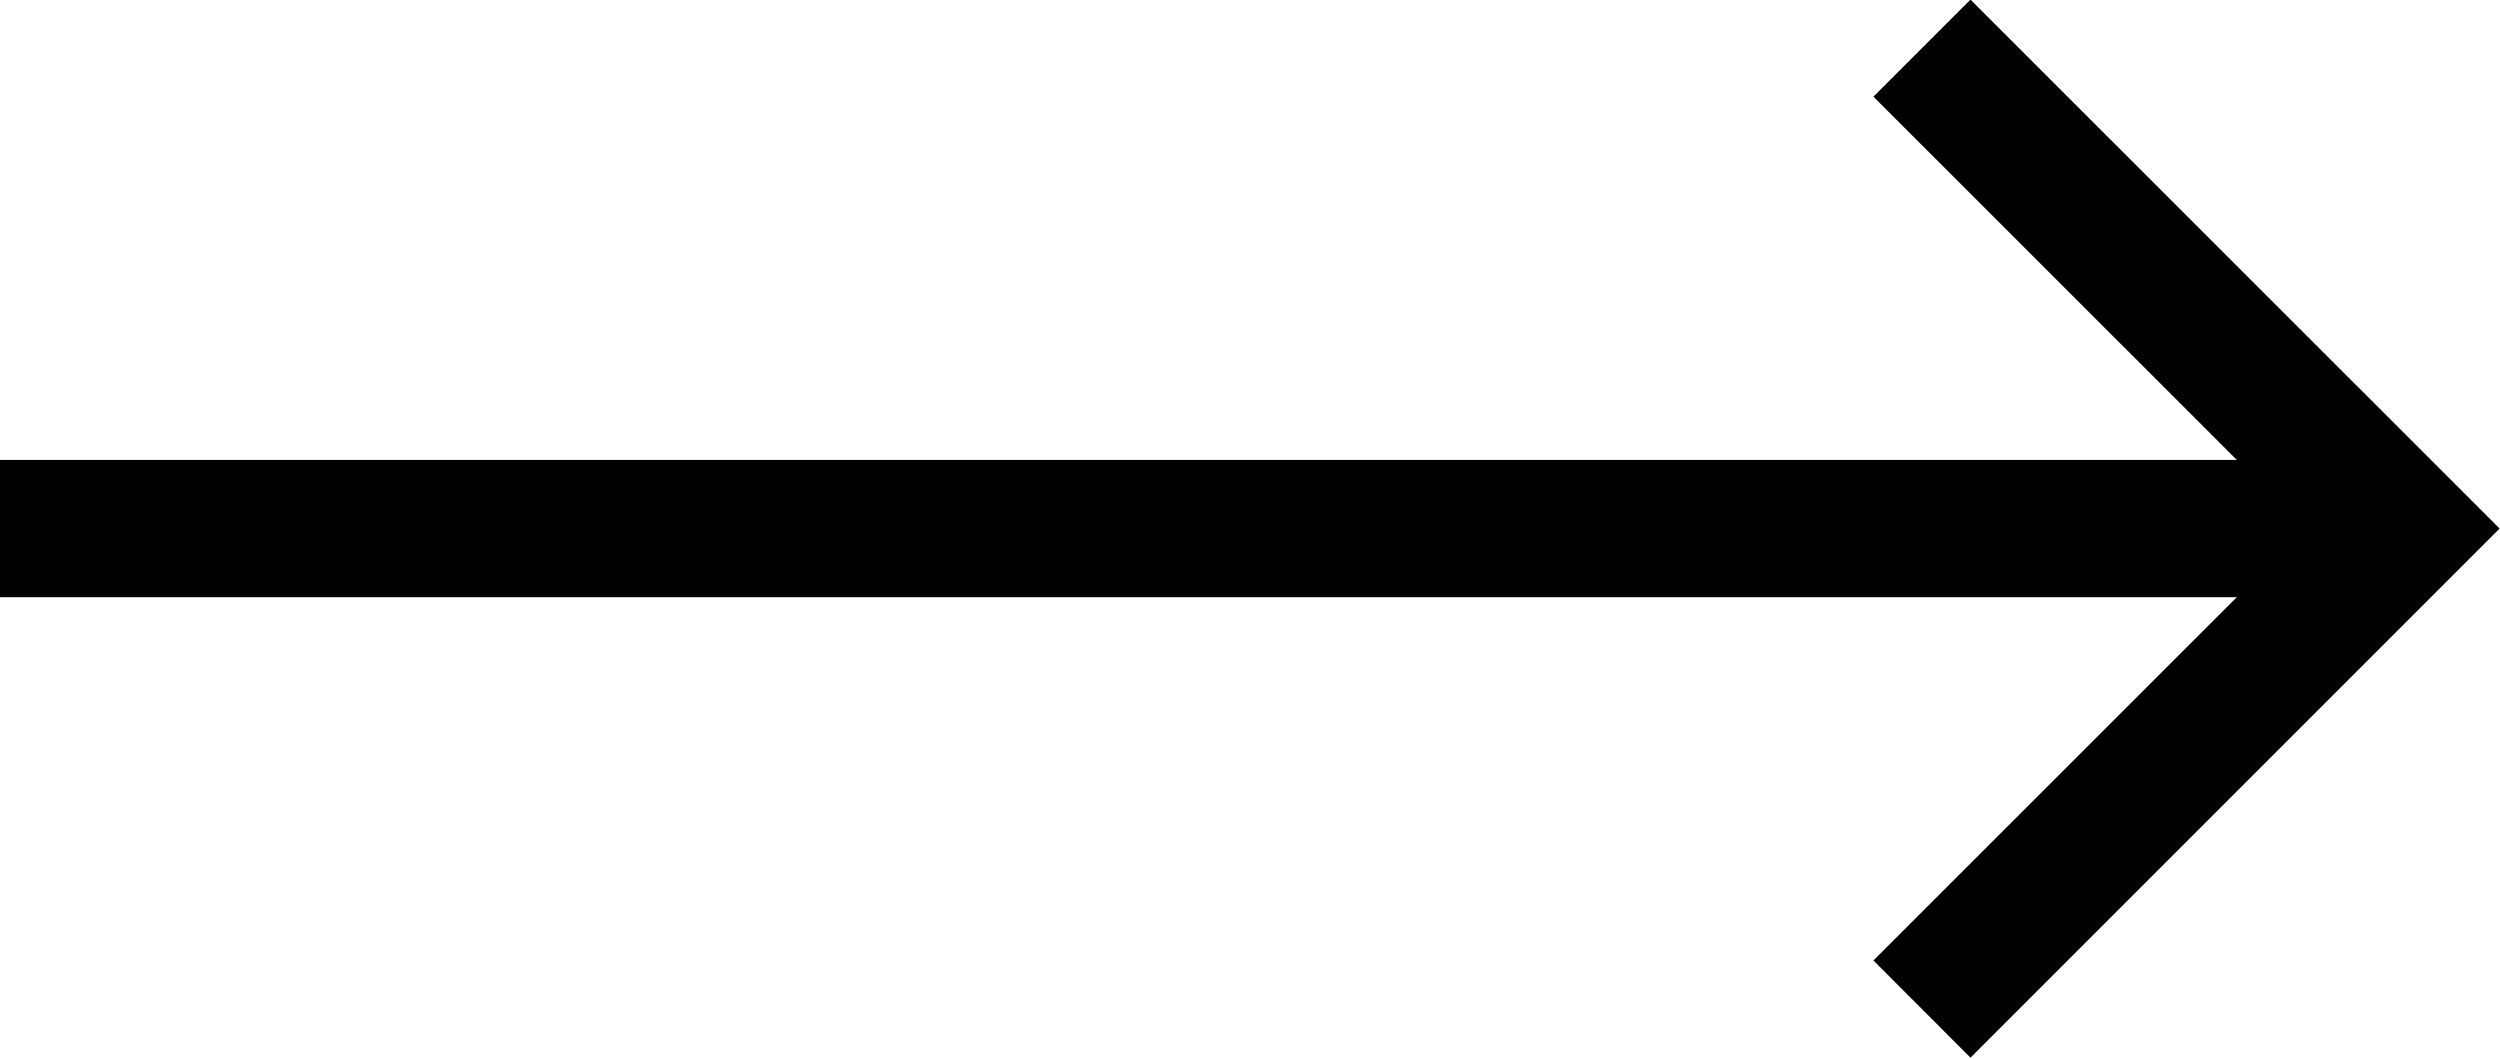
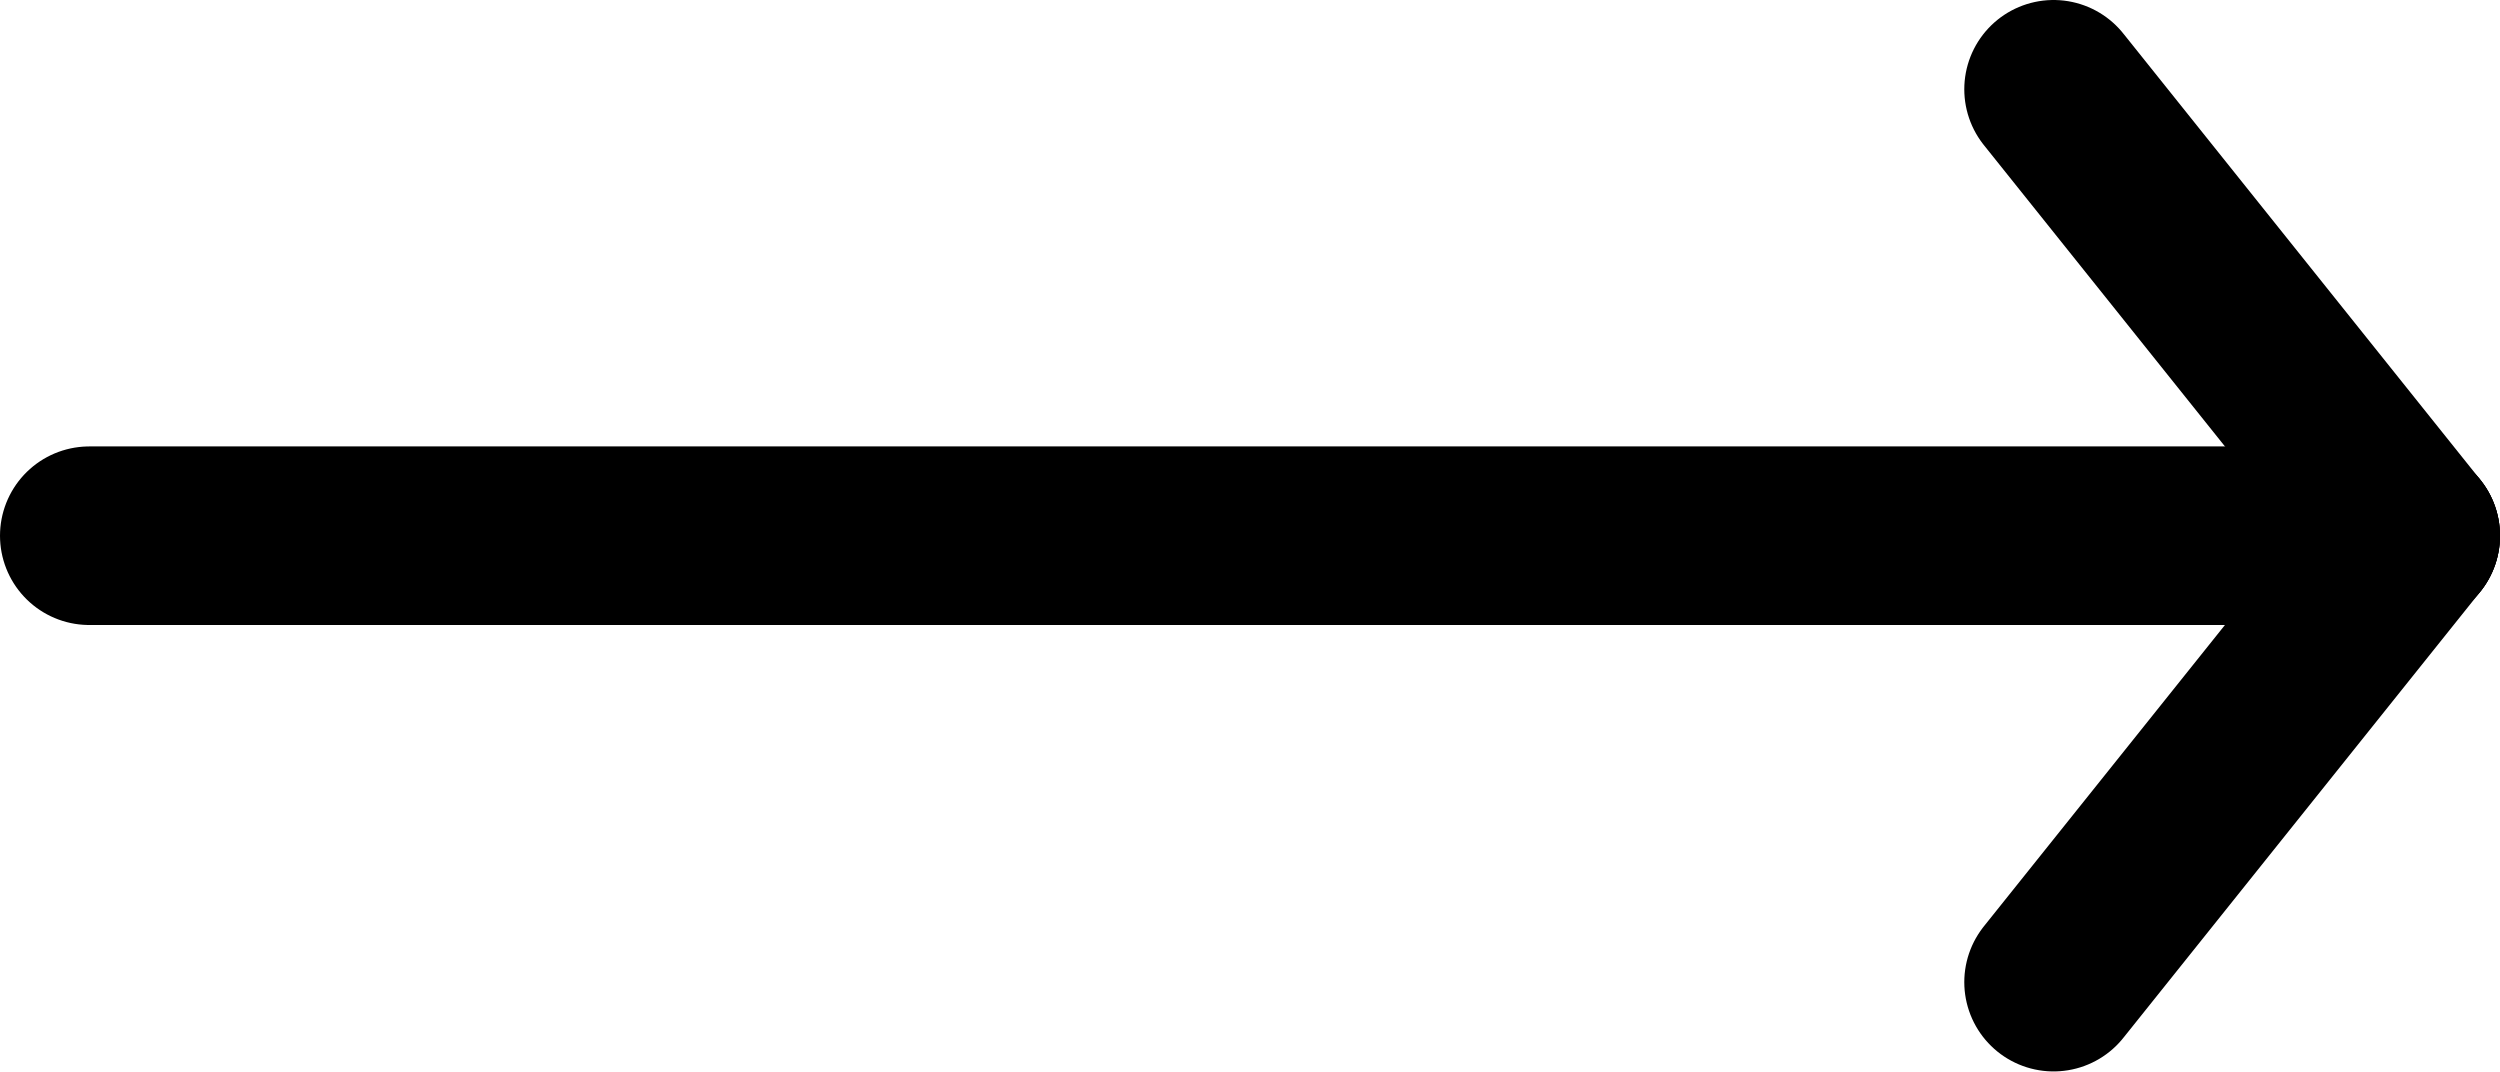
- <svg xmlns="http://www.w3.org/2000/svg" viewBox="3 8.65 18.21 7.71">
-   <path d="M16.646 15.646L19.293 13H3v-1h16.293l-2.647-2.646.707-.707 3.854 3.853-3.854 3.854z" />
-   <path fill="none" d="M0 0h24v24H0z" />
+ <svg xmlns="http://www.w3.org/2000/svg" viewBox="2.08 10 28 12">
+   <defs>
+     <style>.cls-1{fill:none;stroke:#000000;stroke-linecap:round;stroke-linejoin:round;stroke-width:2px;}</style>
+   </defs>
+   <g id="arrow-right">
+     <line class="cls-1" x1="29.08" x2="3.08" y1="16" y2="16" />
+     <line class="cls-1" x1="29.08" x2="25.08" y1="16" y2="21" />
+     <line class="cls-1" x1="29.08" x2="25.08" y1="16" y2="11" />
+   </g>
</svg>
